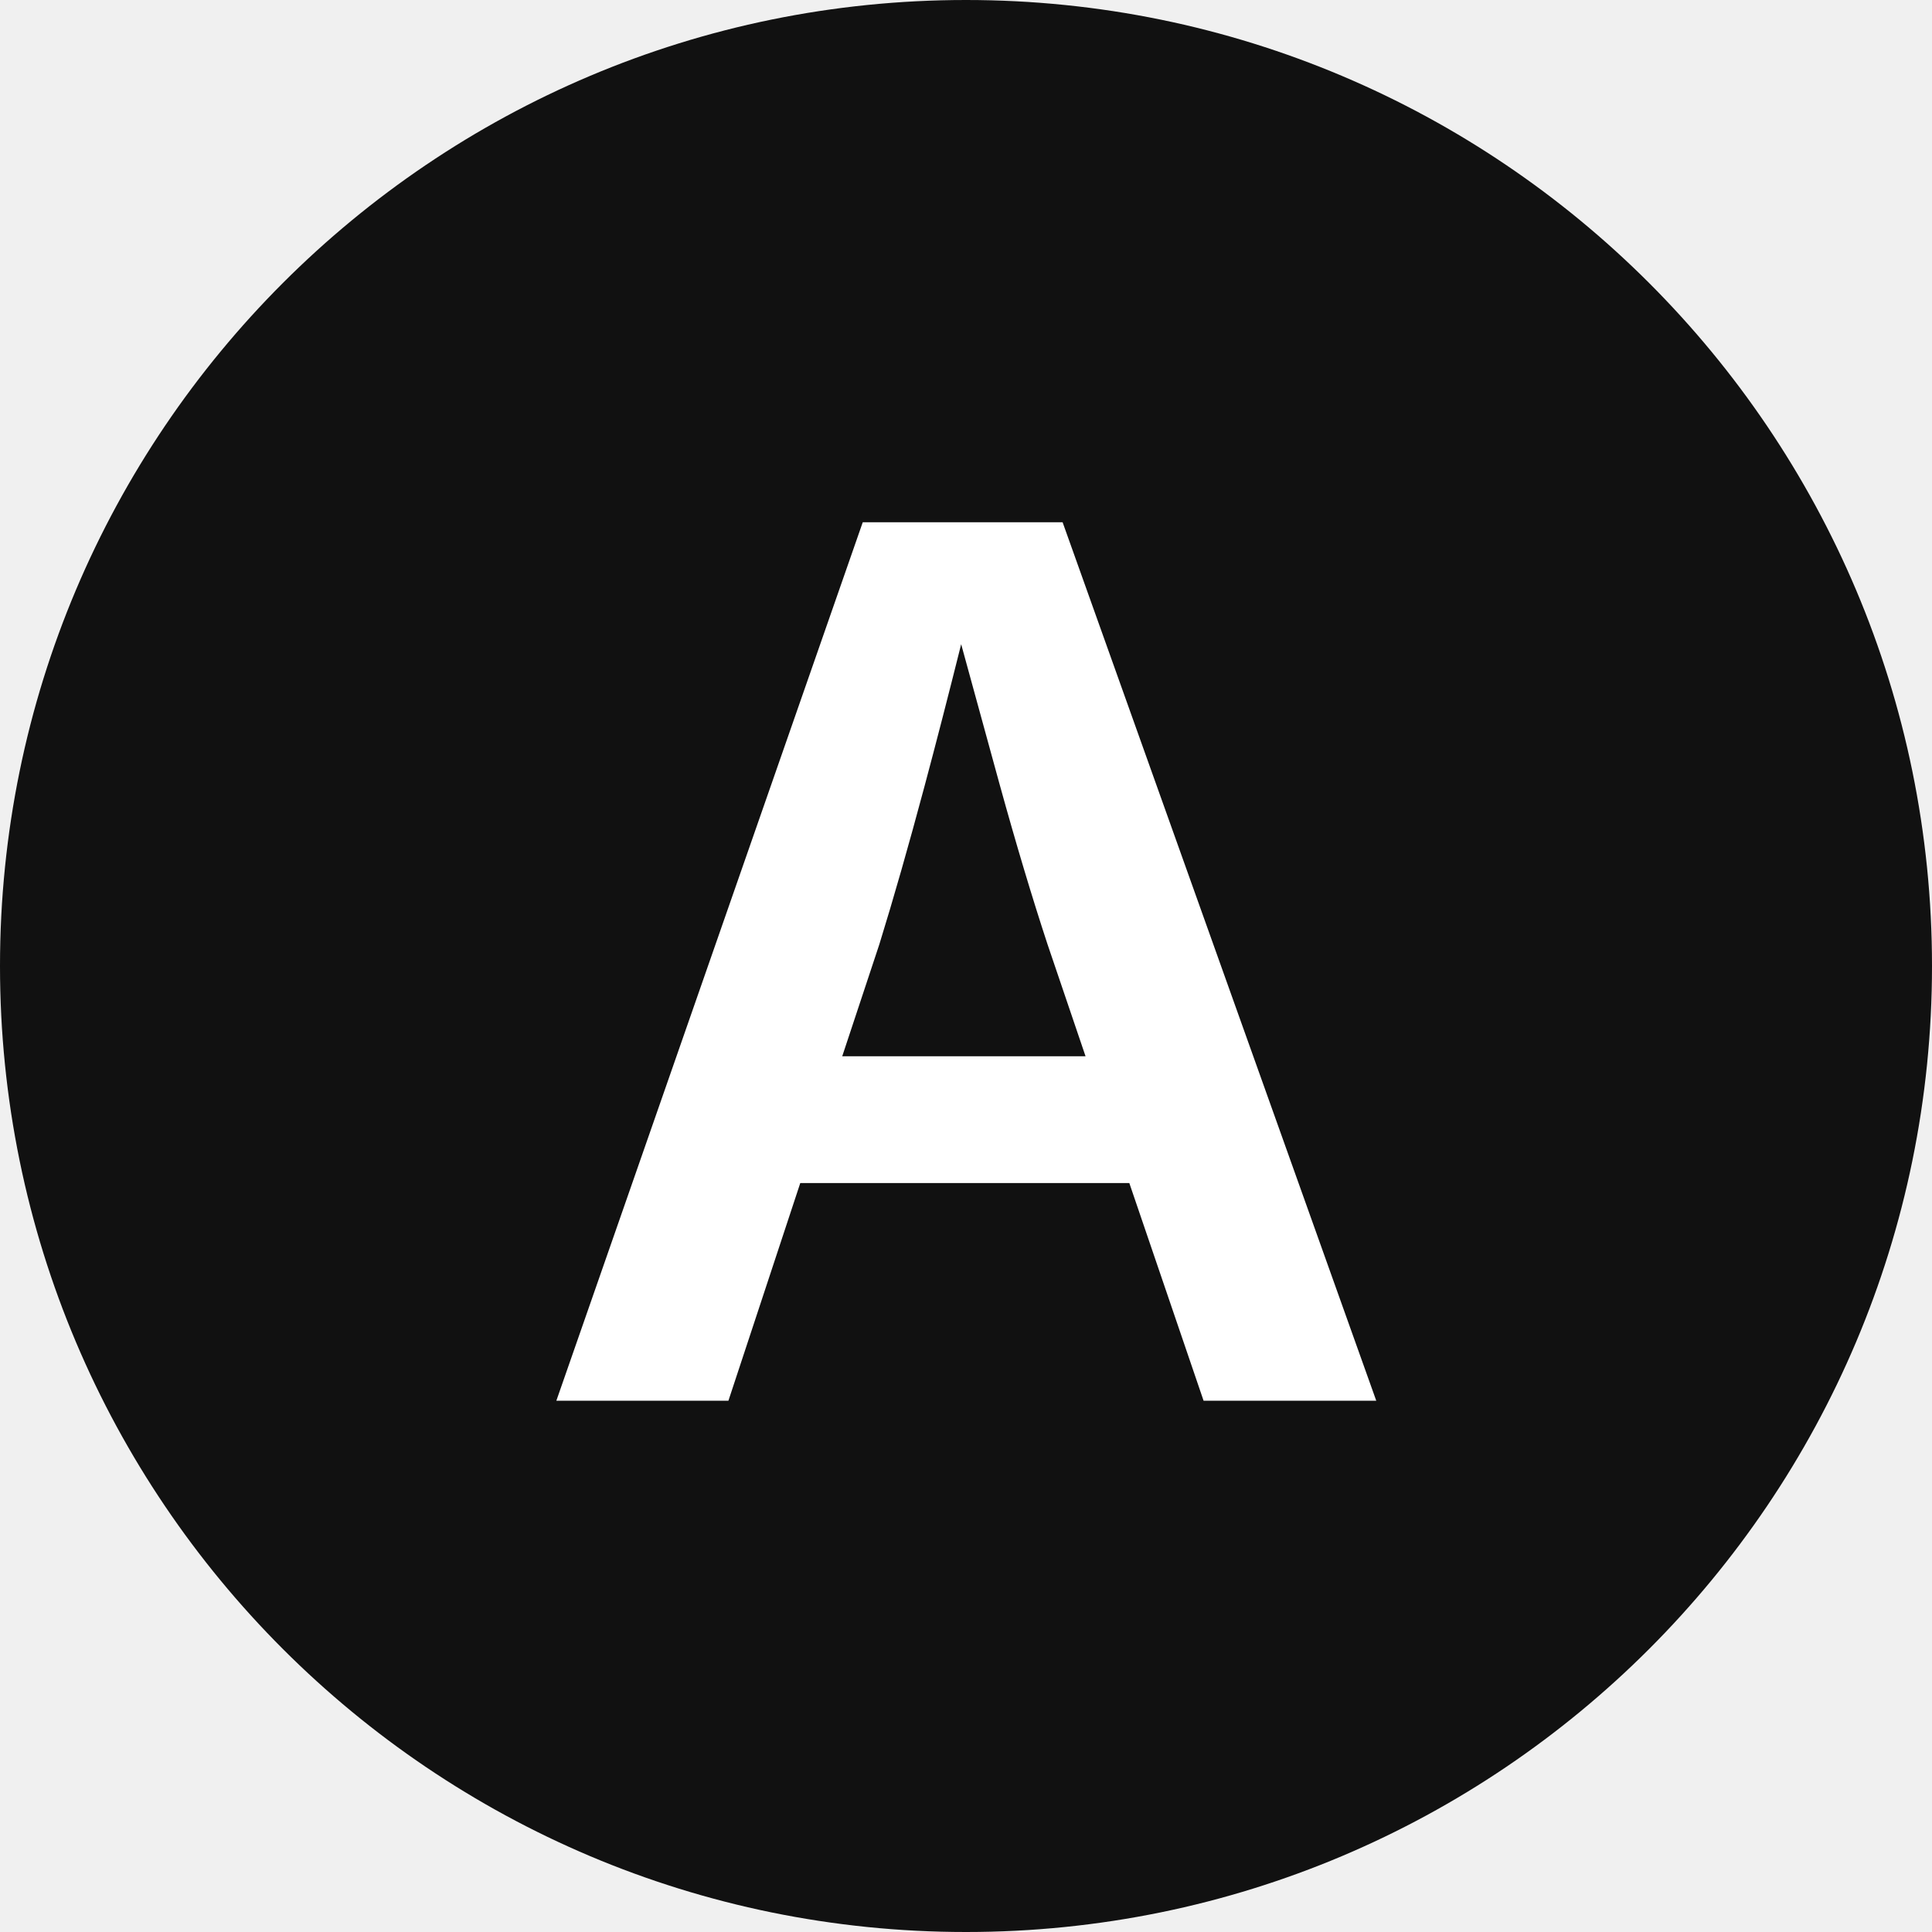
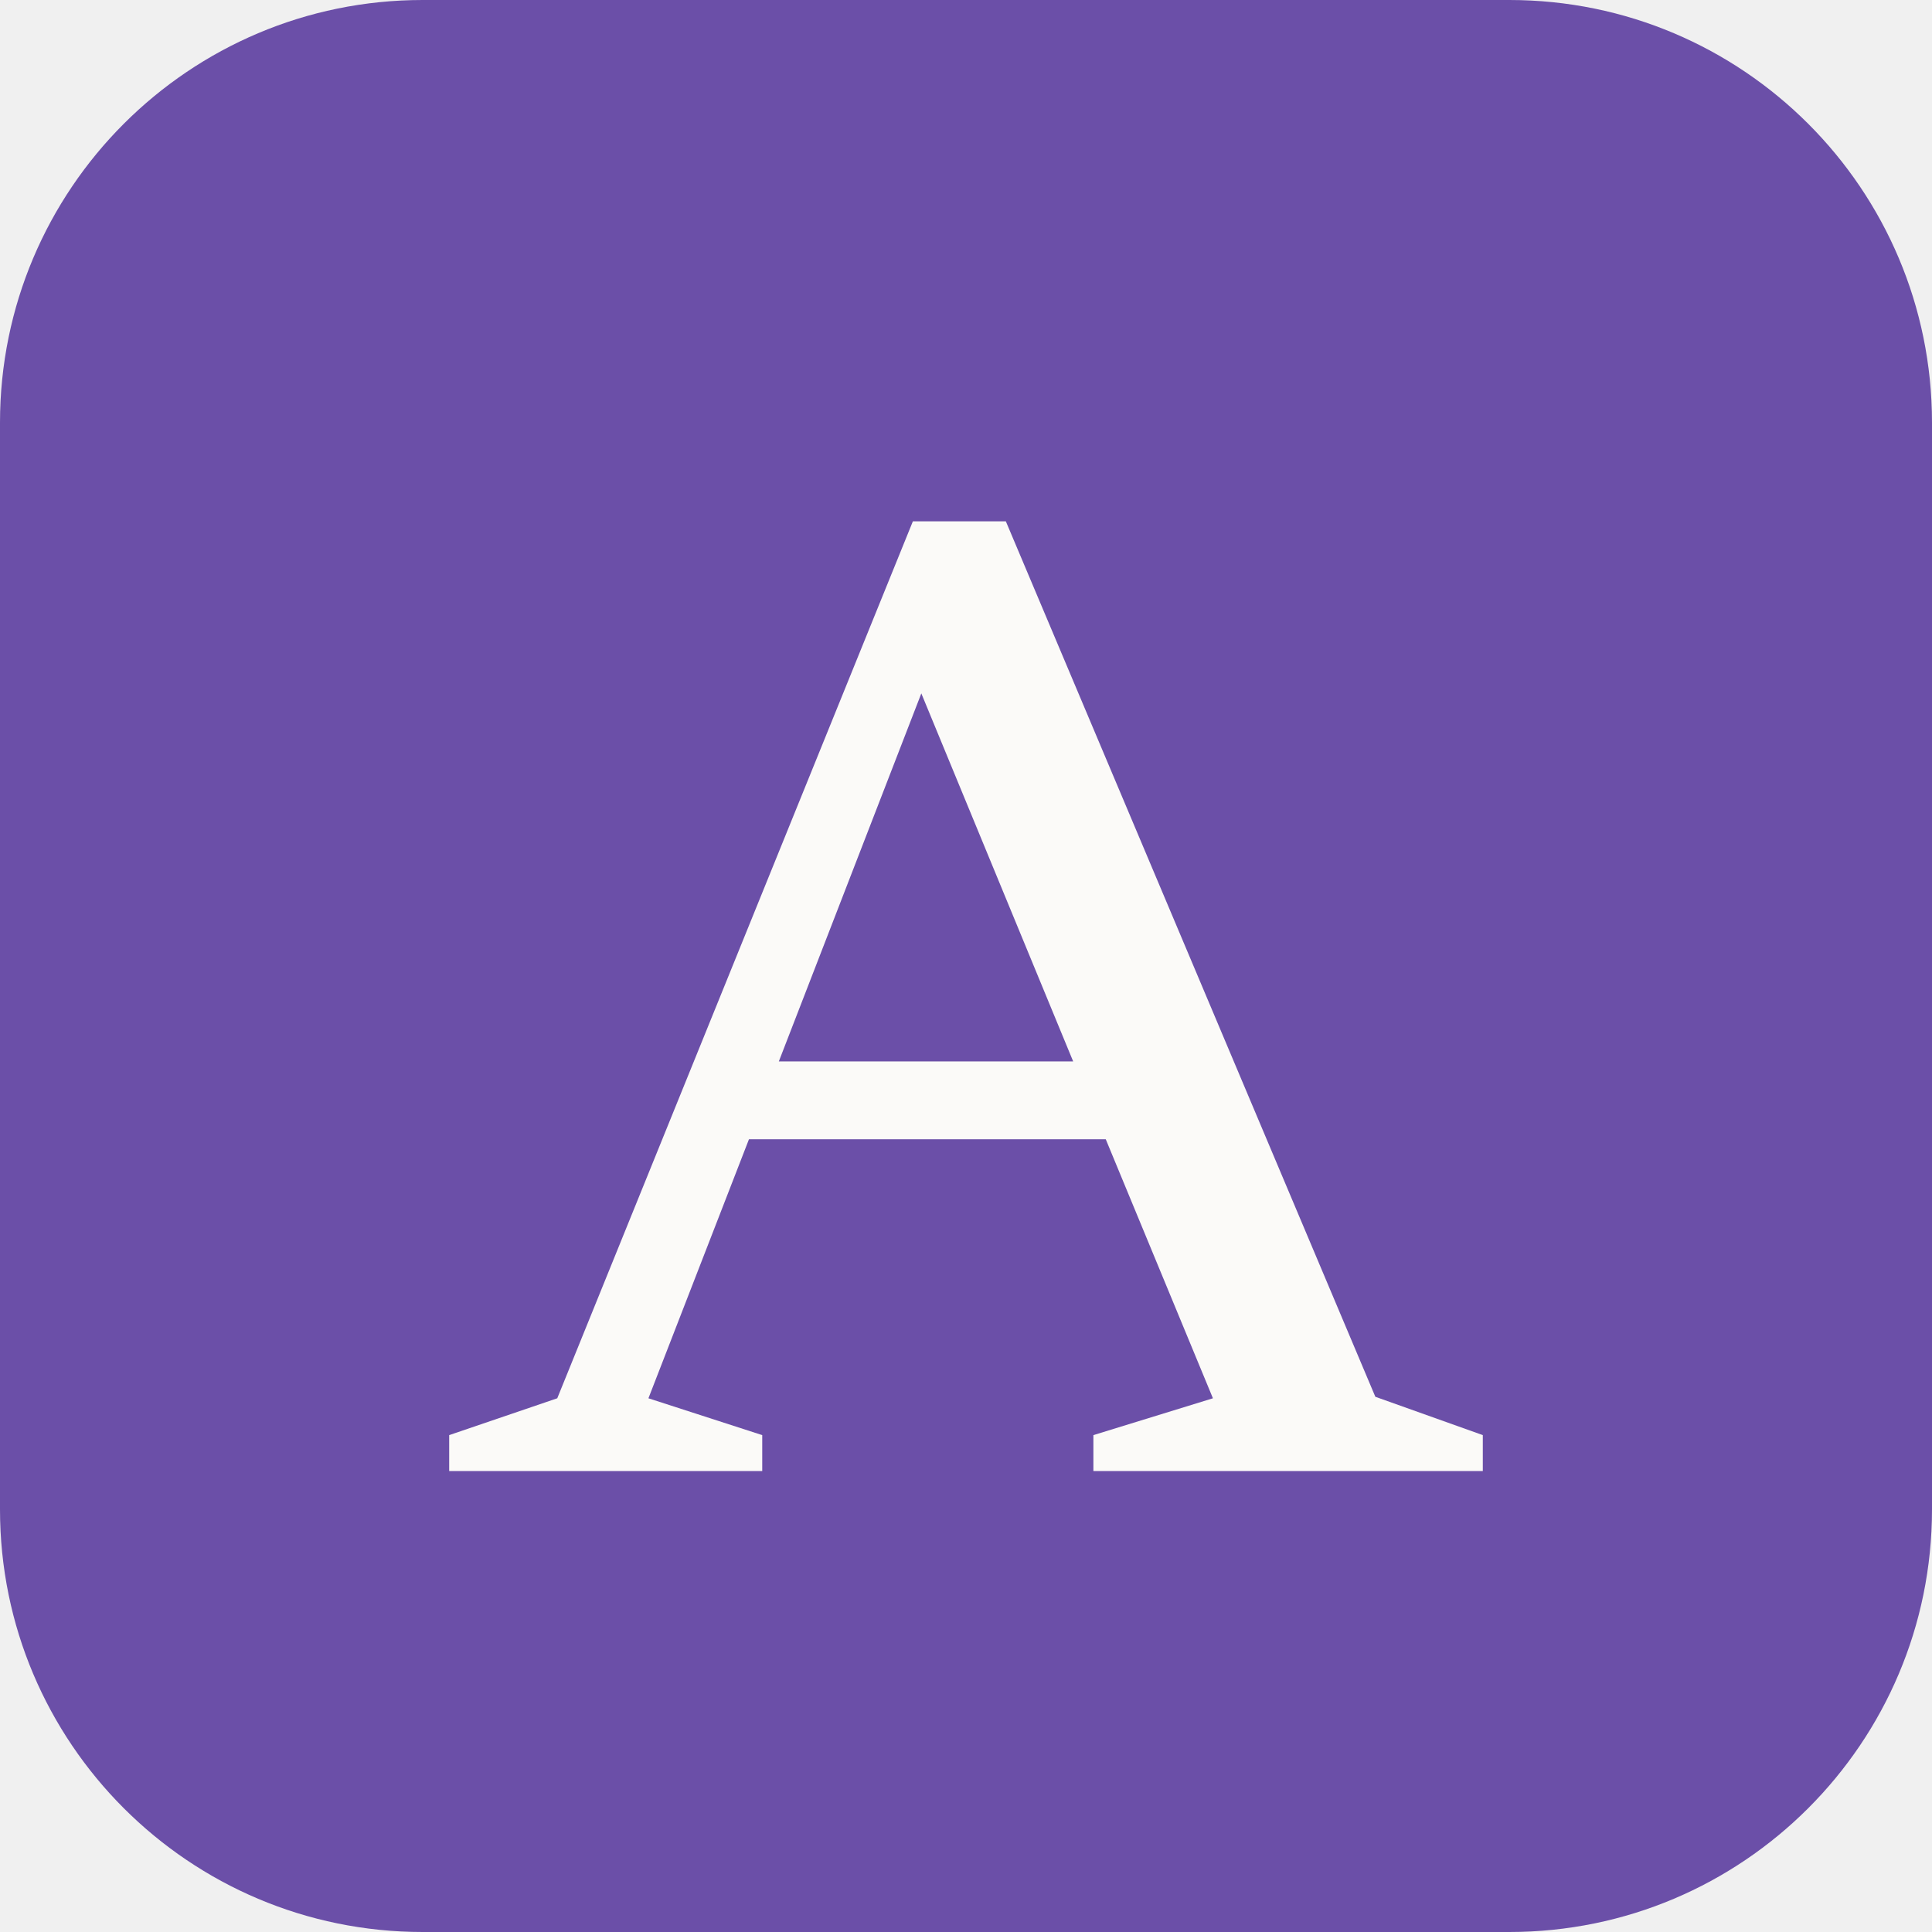
<svg xmlns="http://www.w3.org/2000/svg" viewBox="0 0 64 64">
-   <style>@media (prefers-color-scheme:dark){circle{fill:#ededed}path{fill:#111111}}</style>
-   <circle cx="32" cy="32" r="32" fill="#111111" />
-   <path fill="#ffffff" d="M24.13 46.40L18.43 46.40L28.58 17.30L35.20 17.30L45.59 46.40L39.87 46.40L37.41 39.19L26.51 39.19L24.13 46.40M27.90 34.99L35.96 34.99L34.70 31.28Q33.93 28.94 33.11 25.97Q32.53 23.86 31.84 21.34Q31.20 23.90 30.63 26.03Q29.83 29.02 29.13 31.28" />
+   <rect width="64" height="64" rx="14" fill="#6b4fa8" />
+   <path fill="#fbfaf8" d="M33.32 17.27L45.56 46.27L49.12 47.54L49.12 48.73L36.22 48.73L36.22 47.54L40.18 46.32L36.63 37.74L24.81 37.74L21.48 46.32L25.25 47.54L25.25 48.73L14.88 48.73L14.88 47.54L18.46 46.32L30.24 17.27L33.32 17.27M25.80 35.16L35.55 35.16L30.52 22.97" />
</svg>
